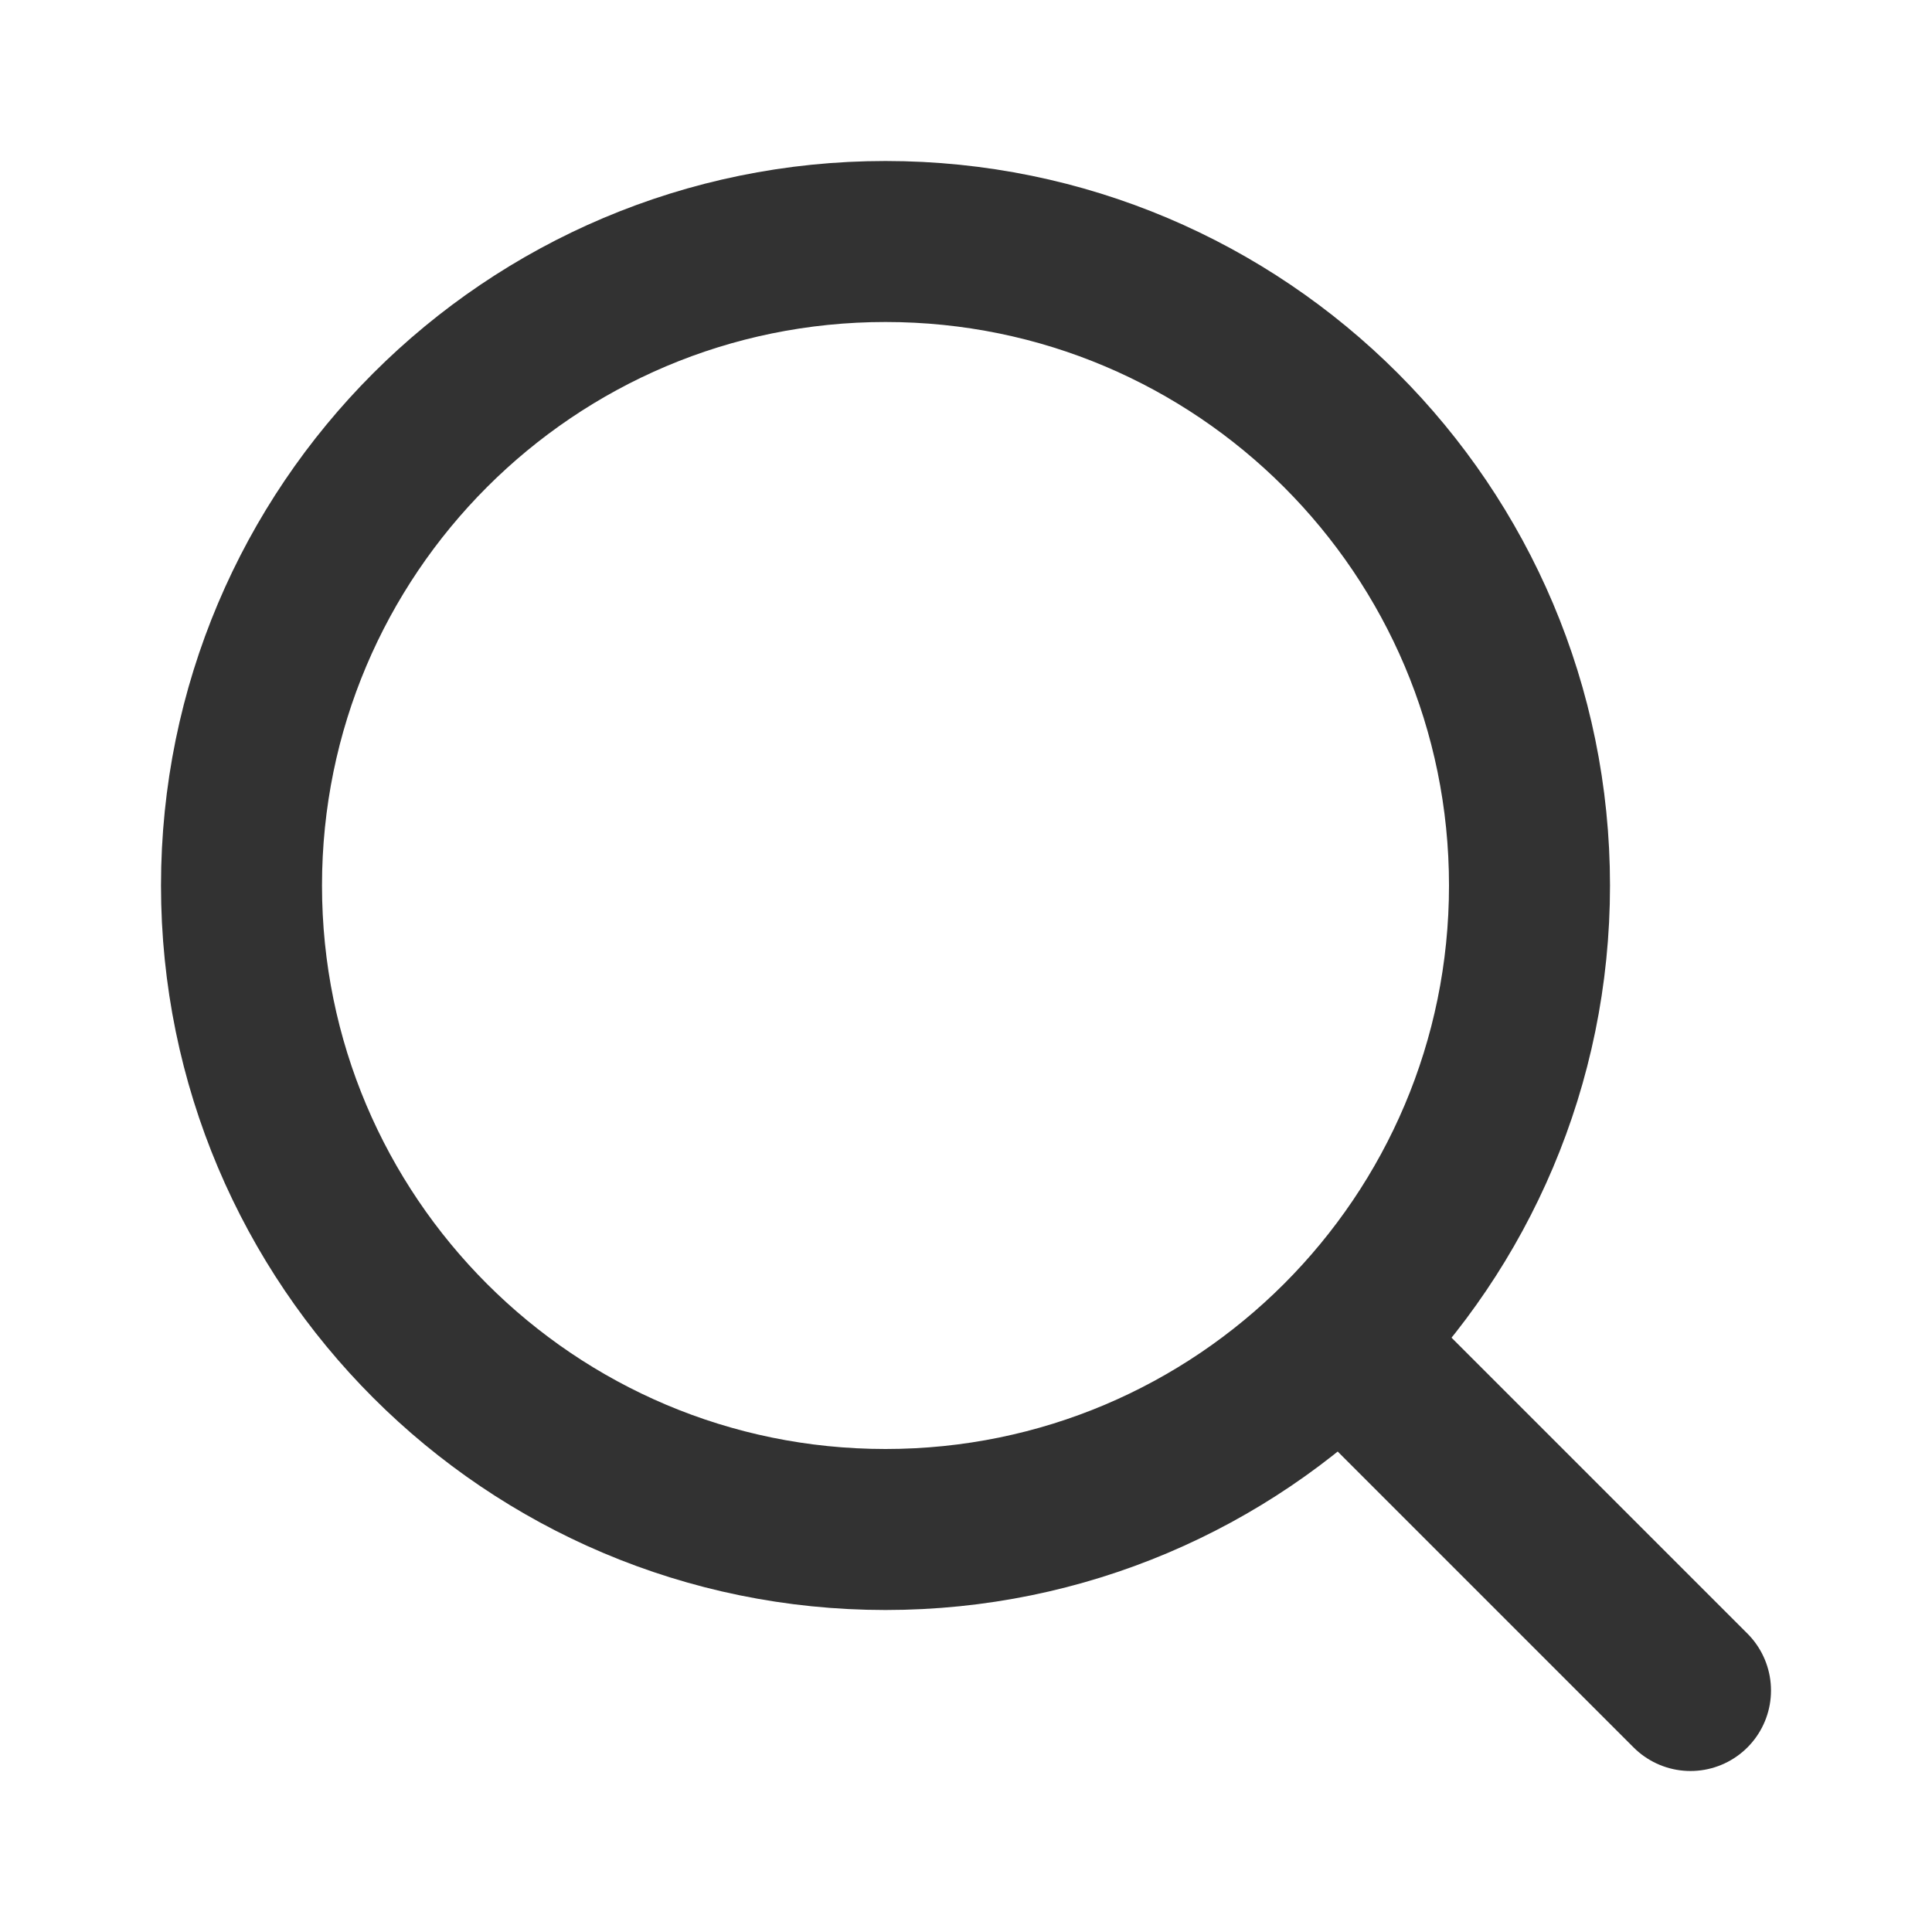
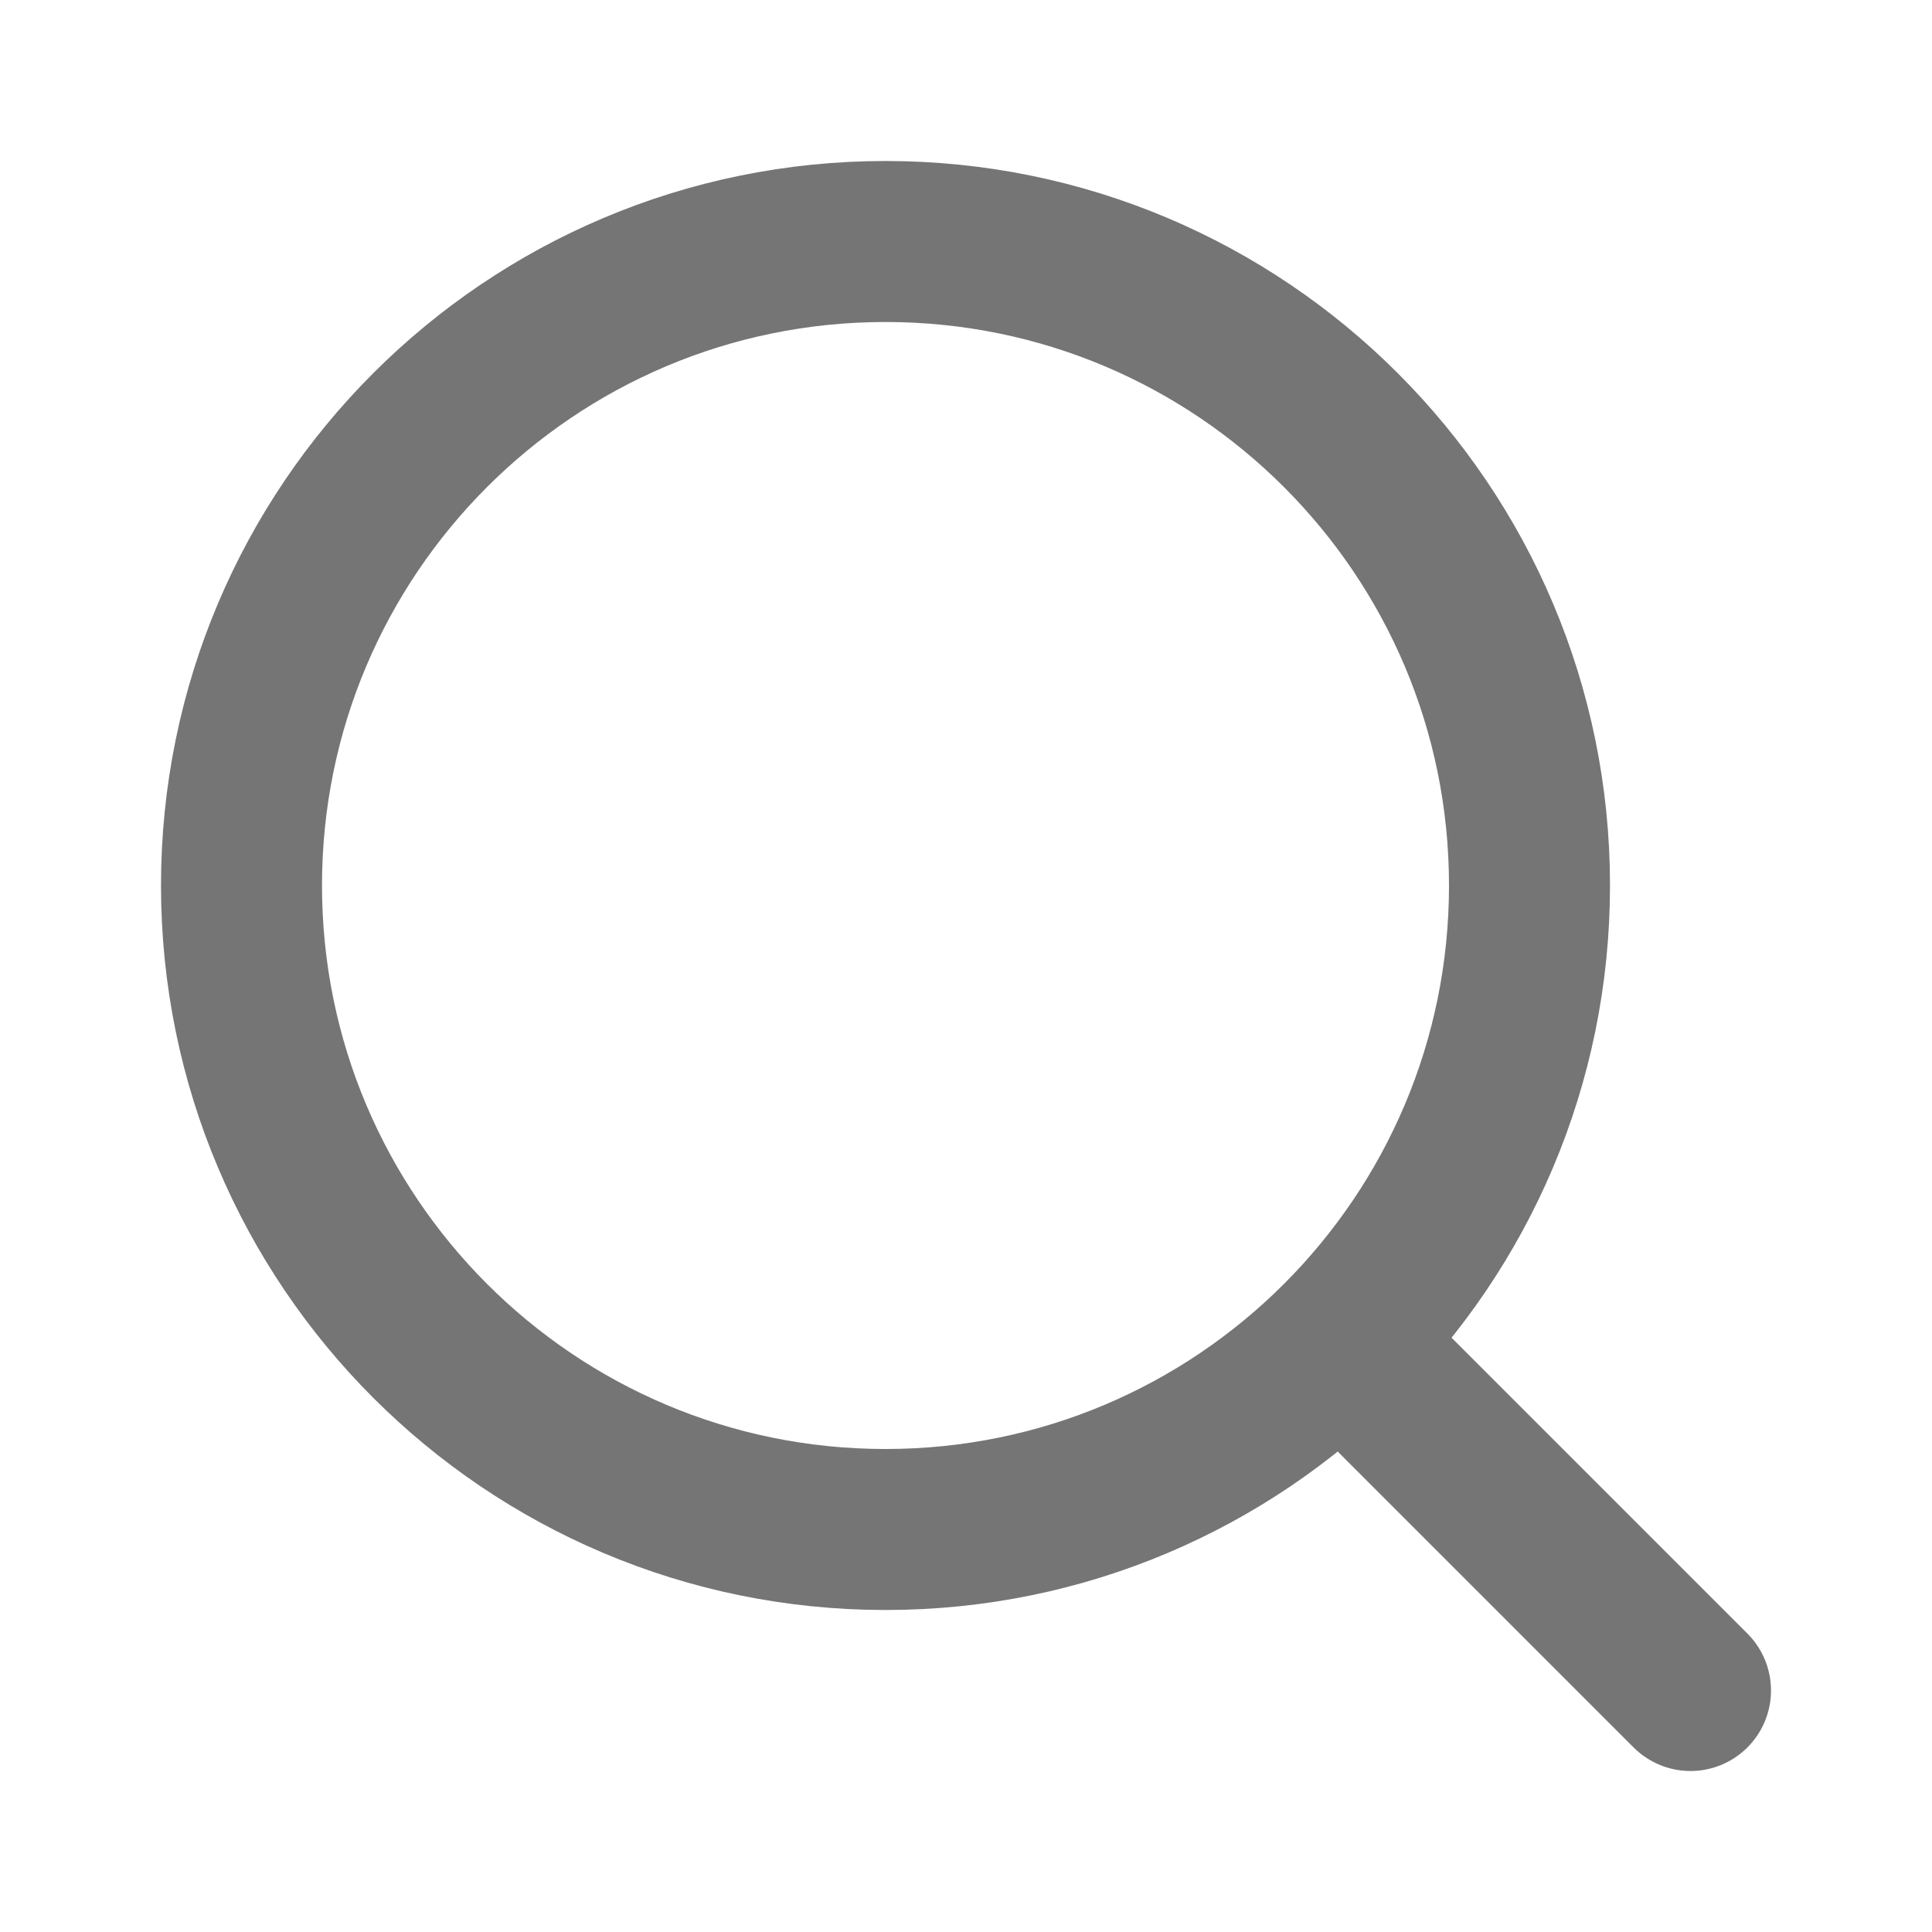
<svg xmlns="http://www.w3.org/2000/svg" width="21px" height="21px" viewBox="0 0 24 24" fill="none">
  <g id="SVGRepo_bgCarrier" stroke-width="0" />
  <g id="SVGRepo_tracerCarrier" stroke-linecap="round" stroke-linejoin="round" />
  <g id="SVGRepo_iconCarrier">
-     <path d="M17 17L21 21" stroke="#323232" stroke-width="2" stroke-linecap="round" stroke-linejoin="round" />
-     <path d="M19 11C19 15.418 15.418 19 11 19C6.582 19 3 15.418 3 11C3 6.582 6.582 3 11 3C15.418 3 19 6.582 19 11Z" stroke="#323232" stroke-width="2" />
+     <path d="M17 17L21 21" stroke="#757575" stroke-width="2" stroke-linecap="round" stroke-linejoin="round" />
+     <path d="M19 11C19 15.418 15.418 19 11 19C6.582 19 3 15.418 3 11C3 6.582 6.582 3 11 3C15.418 3 19 6.582 19 11Z" stroke="#757575" stroke-width="2" />
  </g>
</svg>
